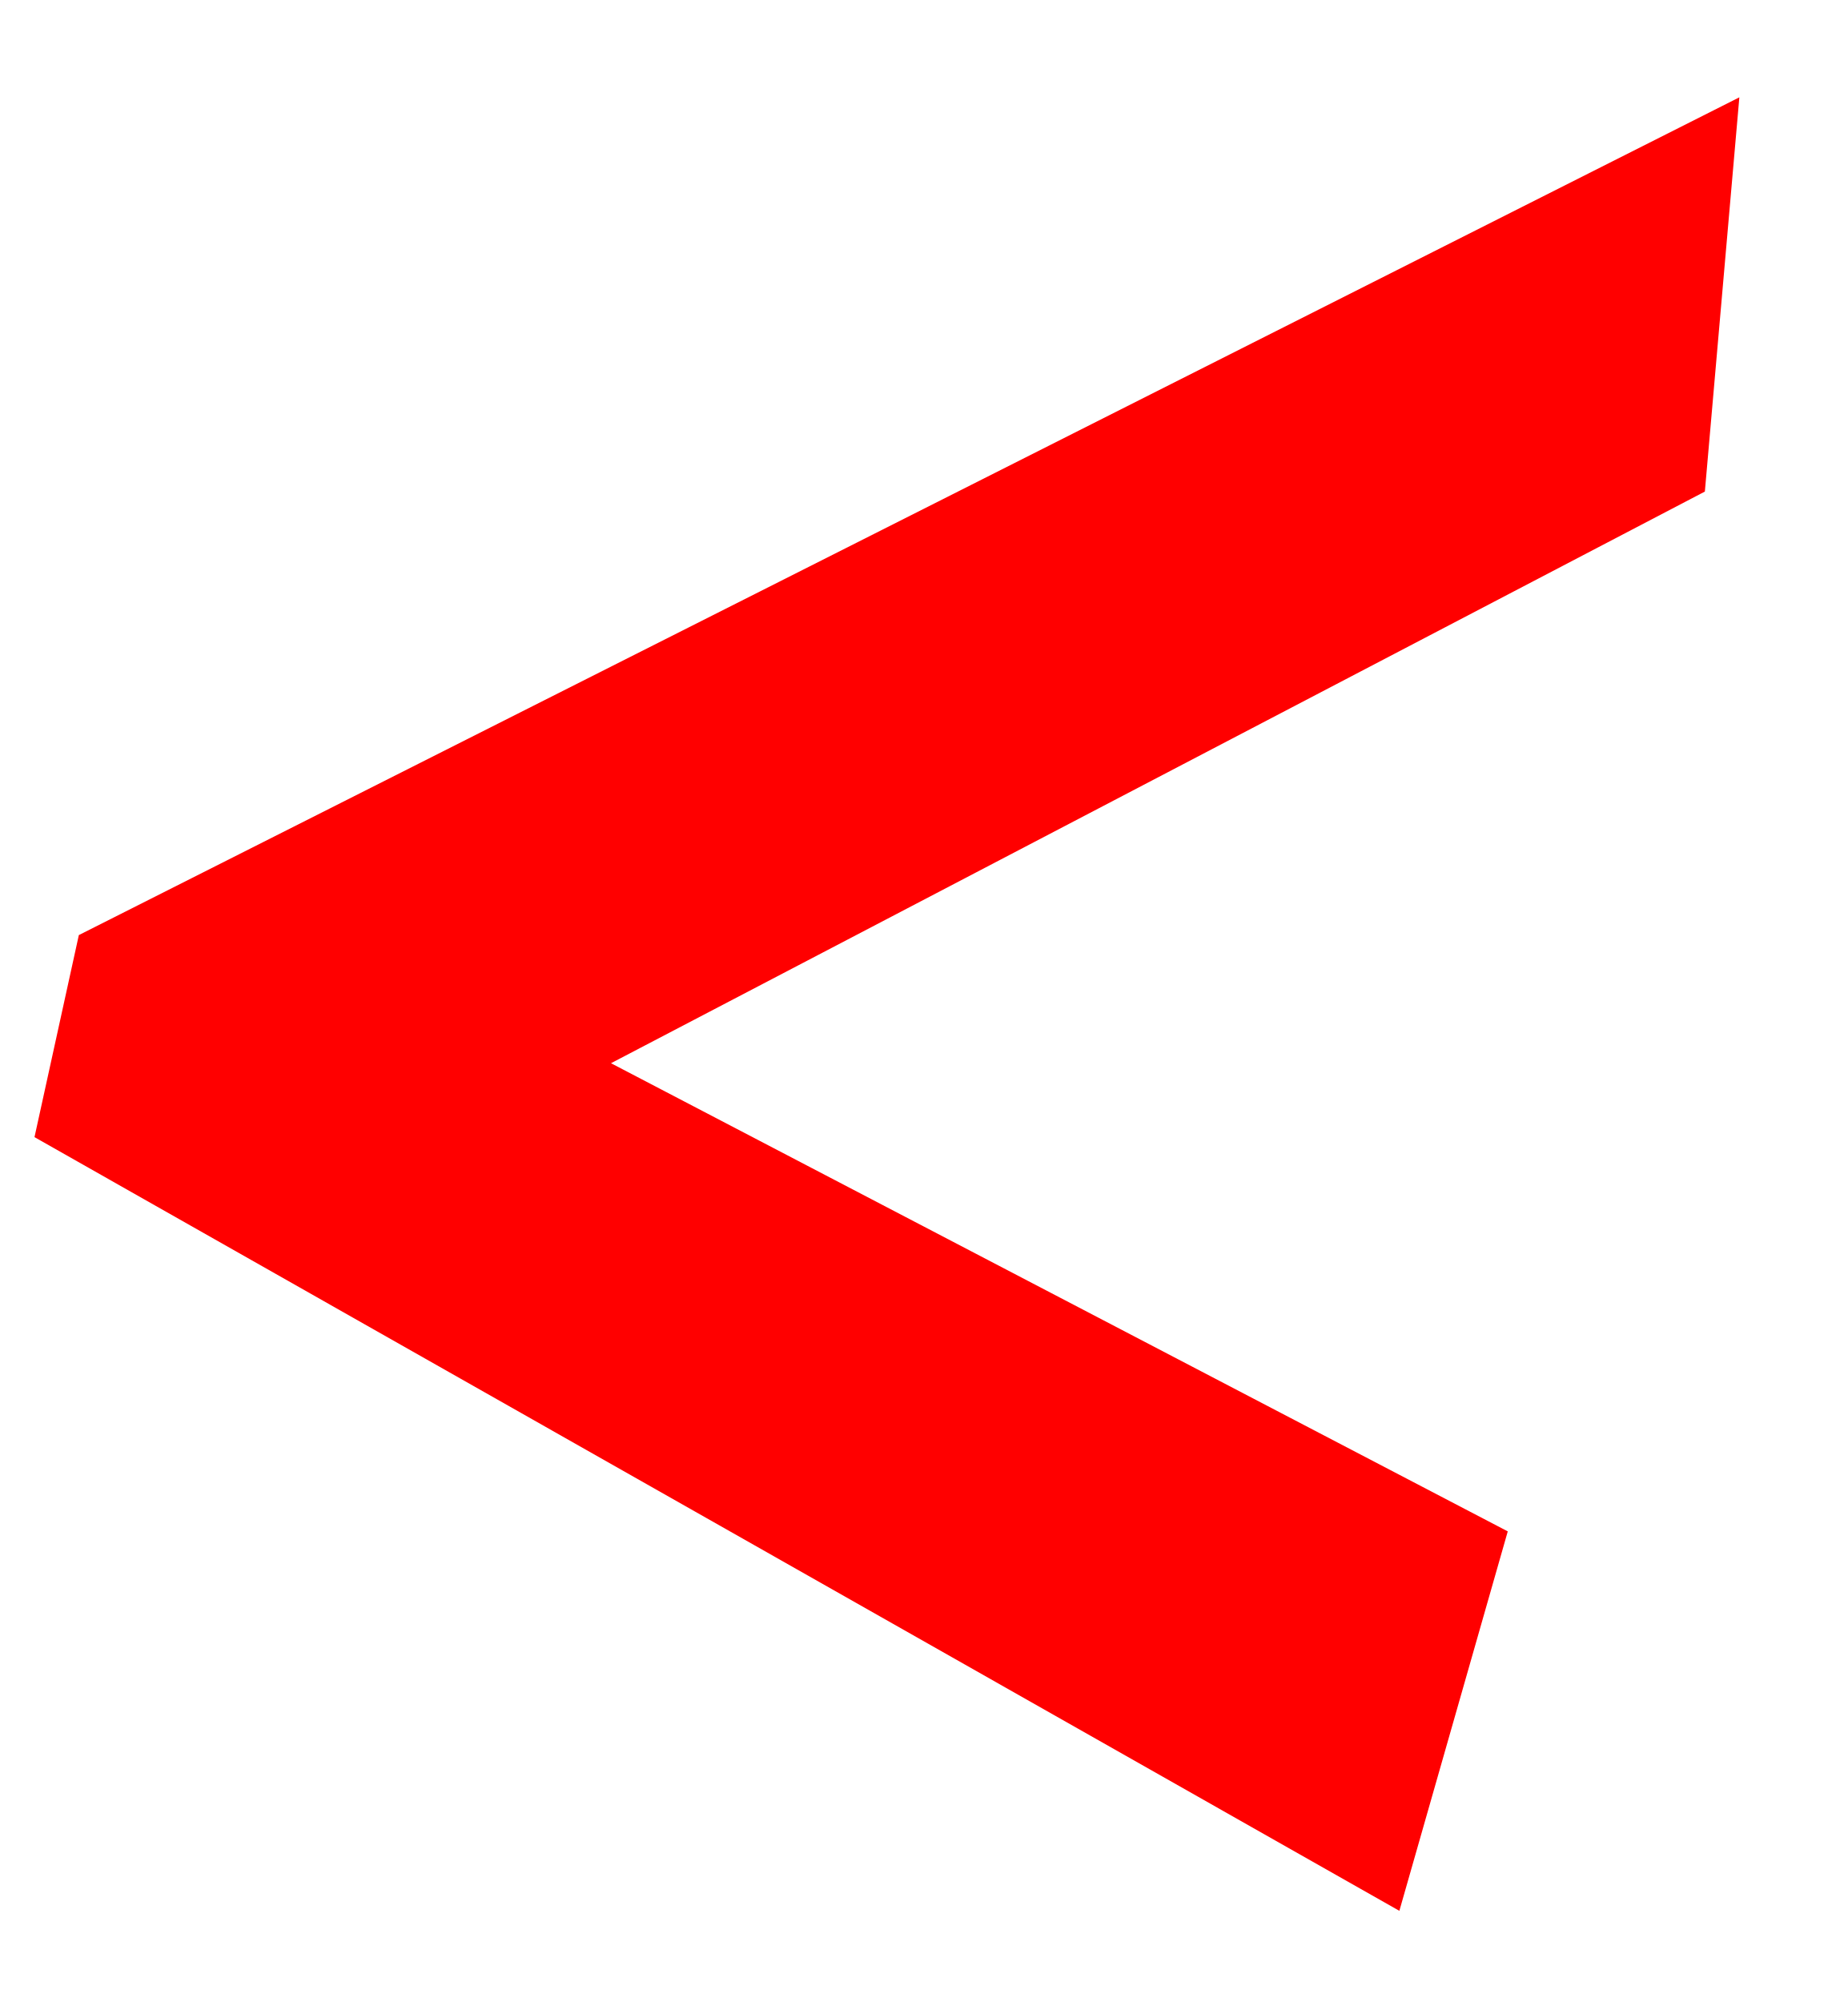
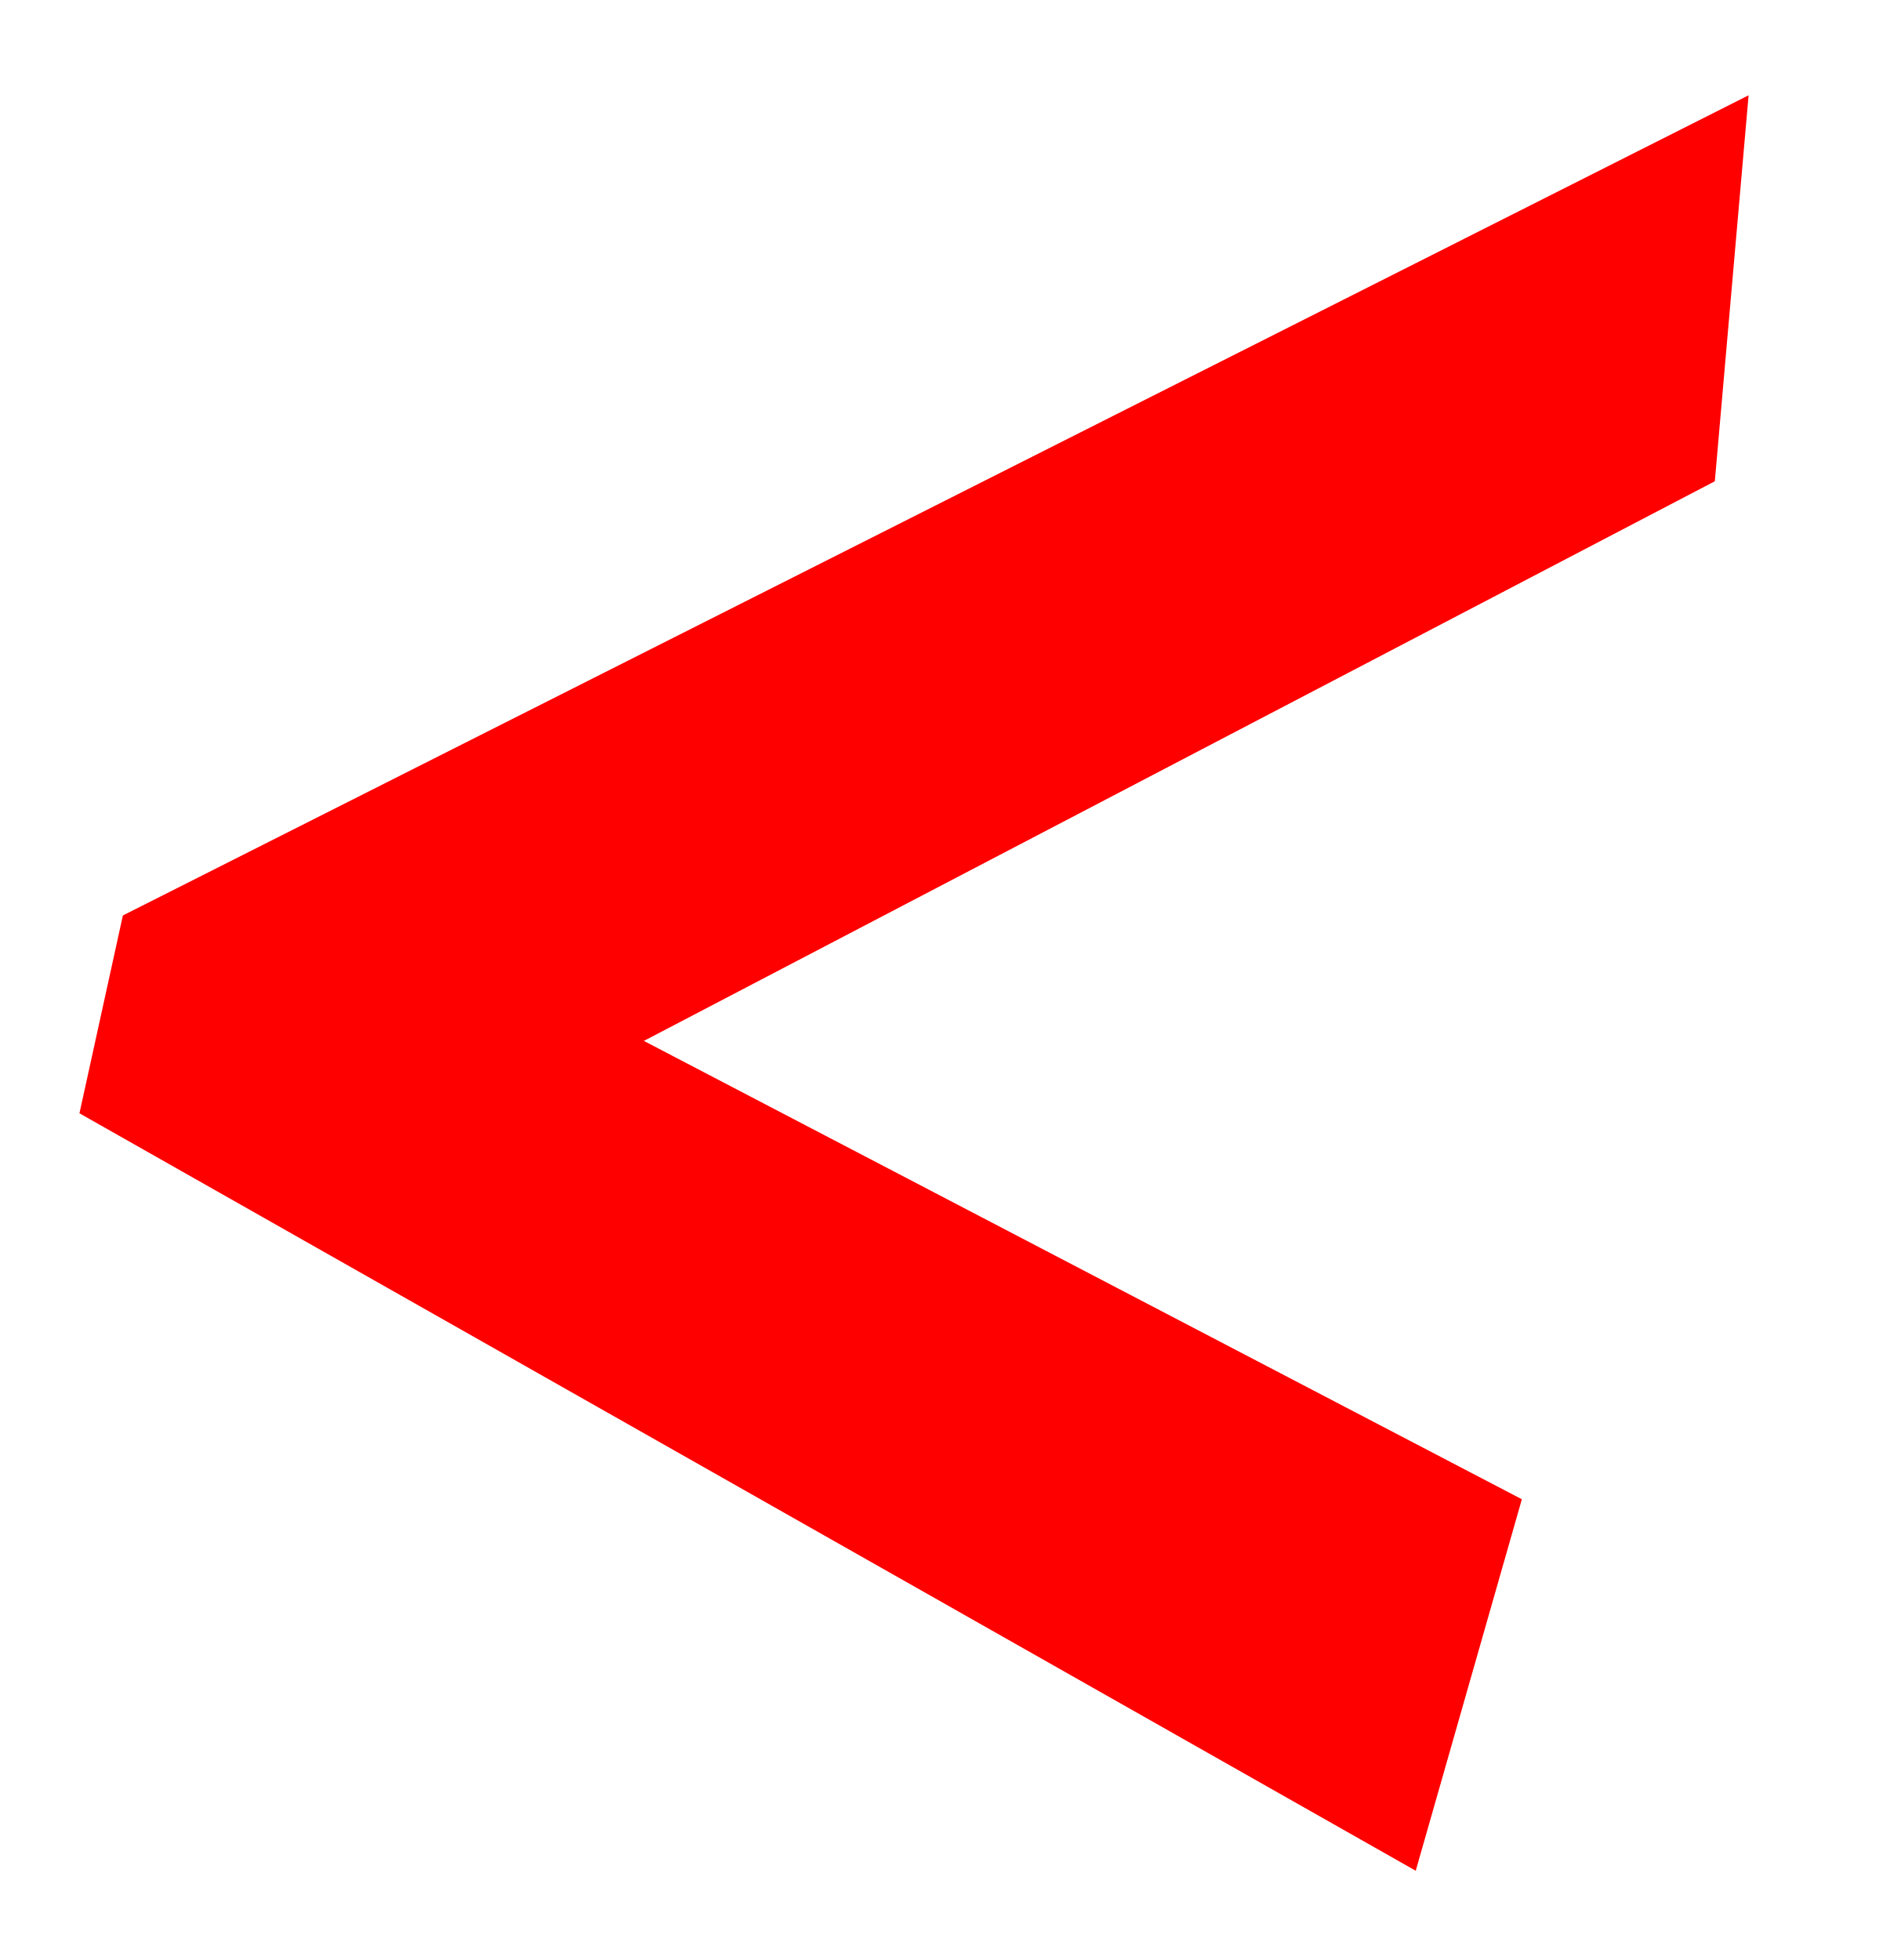
- <svg xmlns="http://www.w3.org/2000/svg" width="12" height="13" viewBox="0 0 12 13" fill="none">
+ <svg xmlns="http://www.w3.org/2000/svg" width="32" height="33" viewBox="0 0 12 13" fill="none">
  <path d="M0.224 7.384L0.512 6.072L11.296 0.632L11.072 3.192L3.968 6.904L9.792 9.944L9.088 12.408L0.224 7.384Z" fill="#FF0000" />
</svg>
